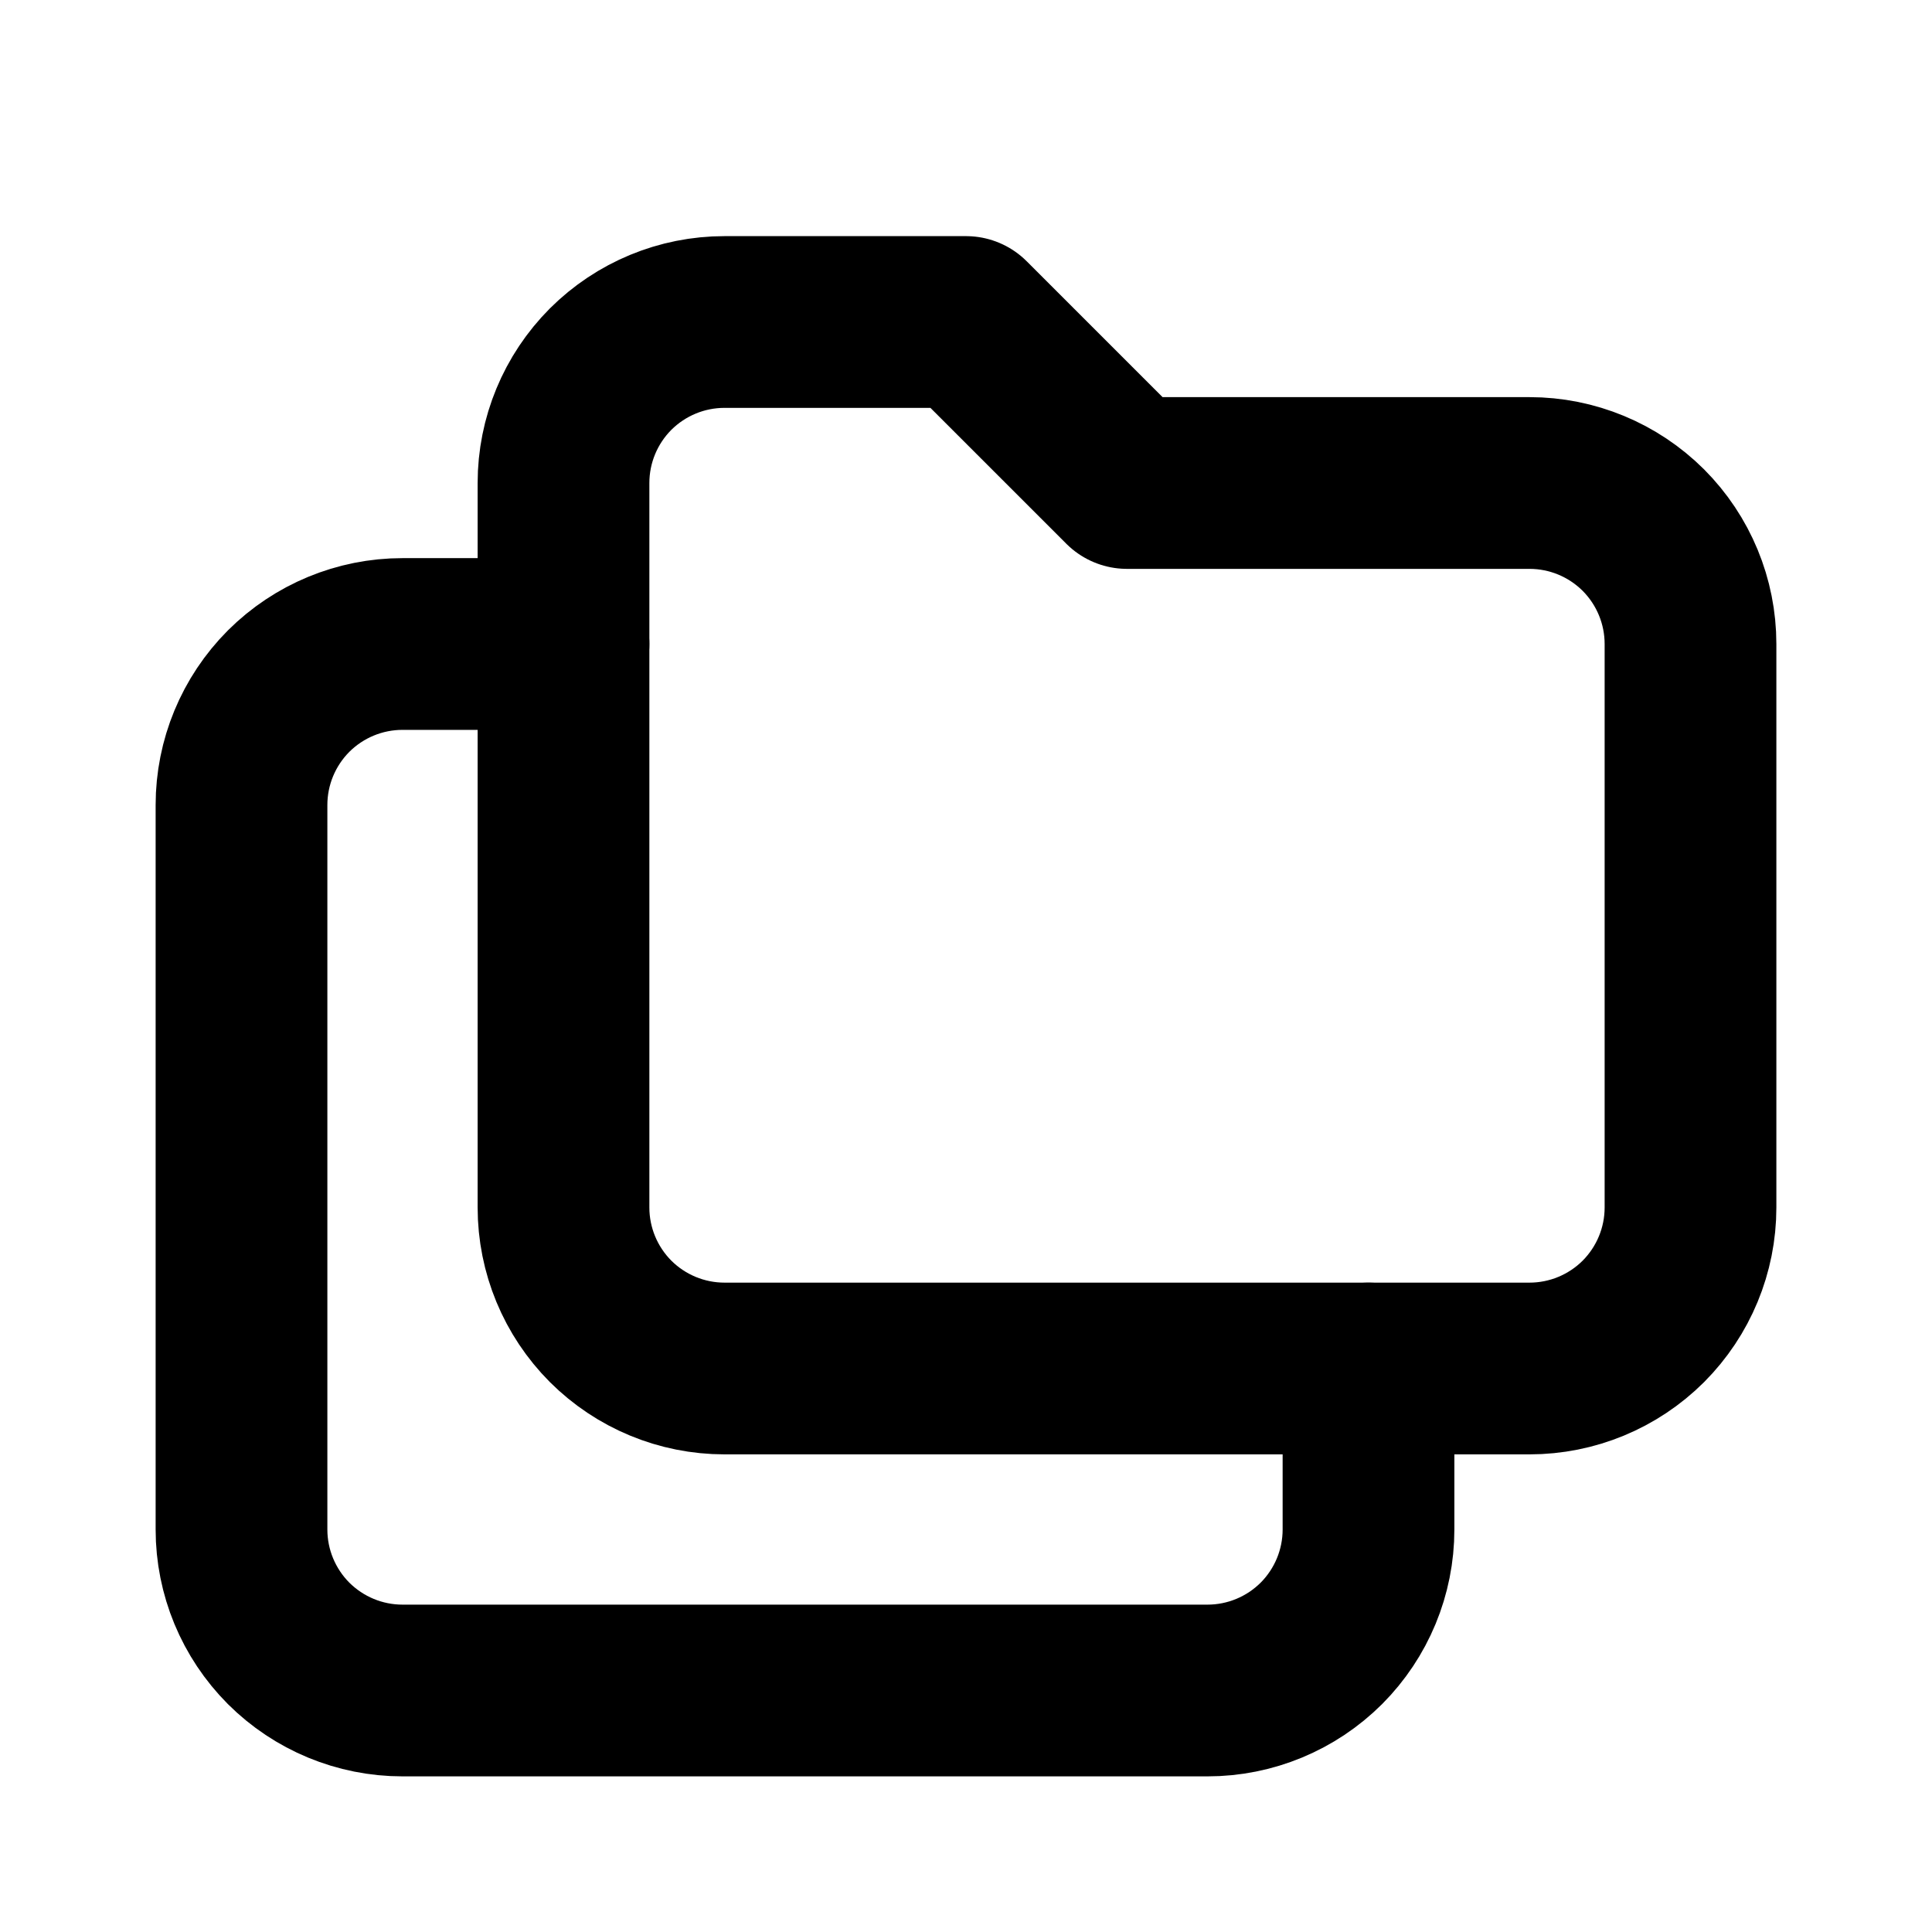
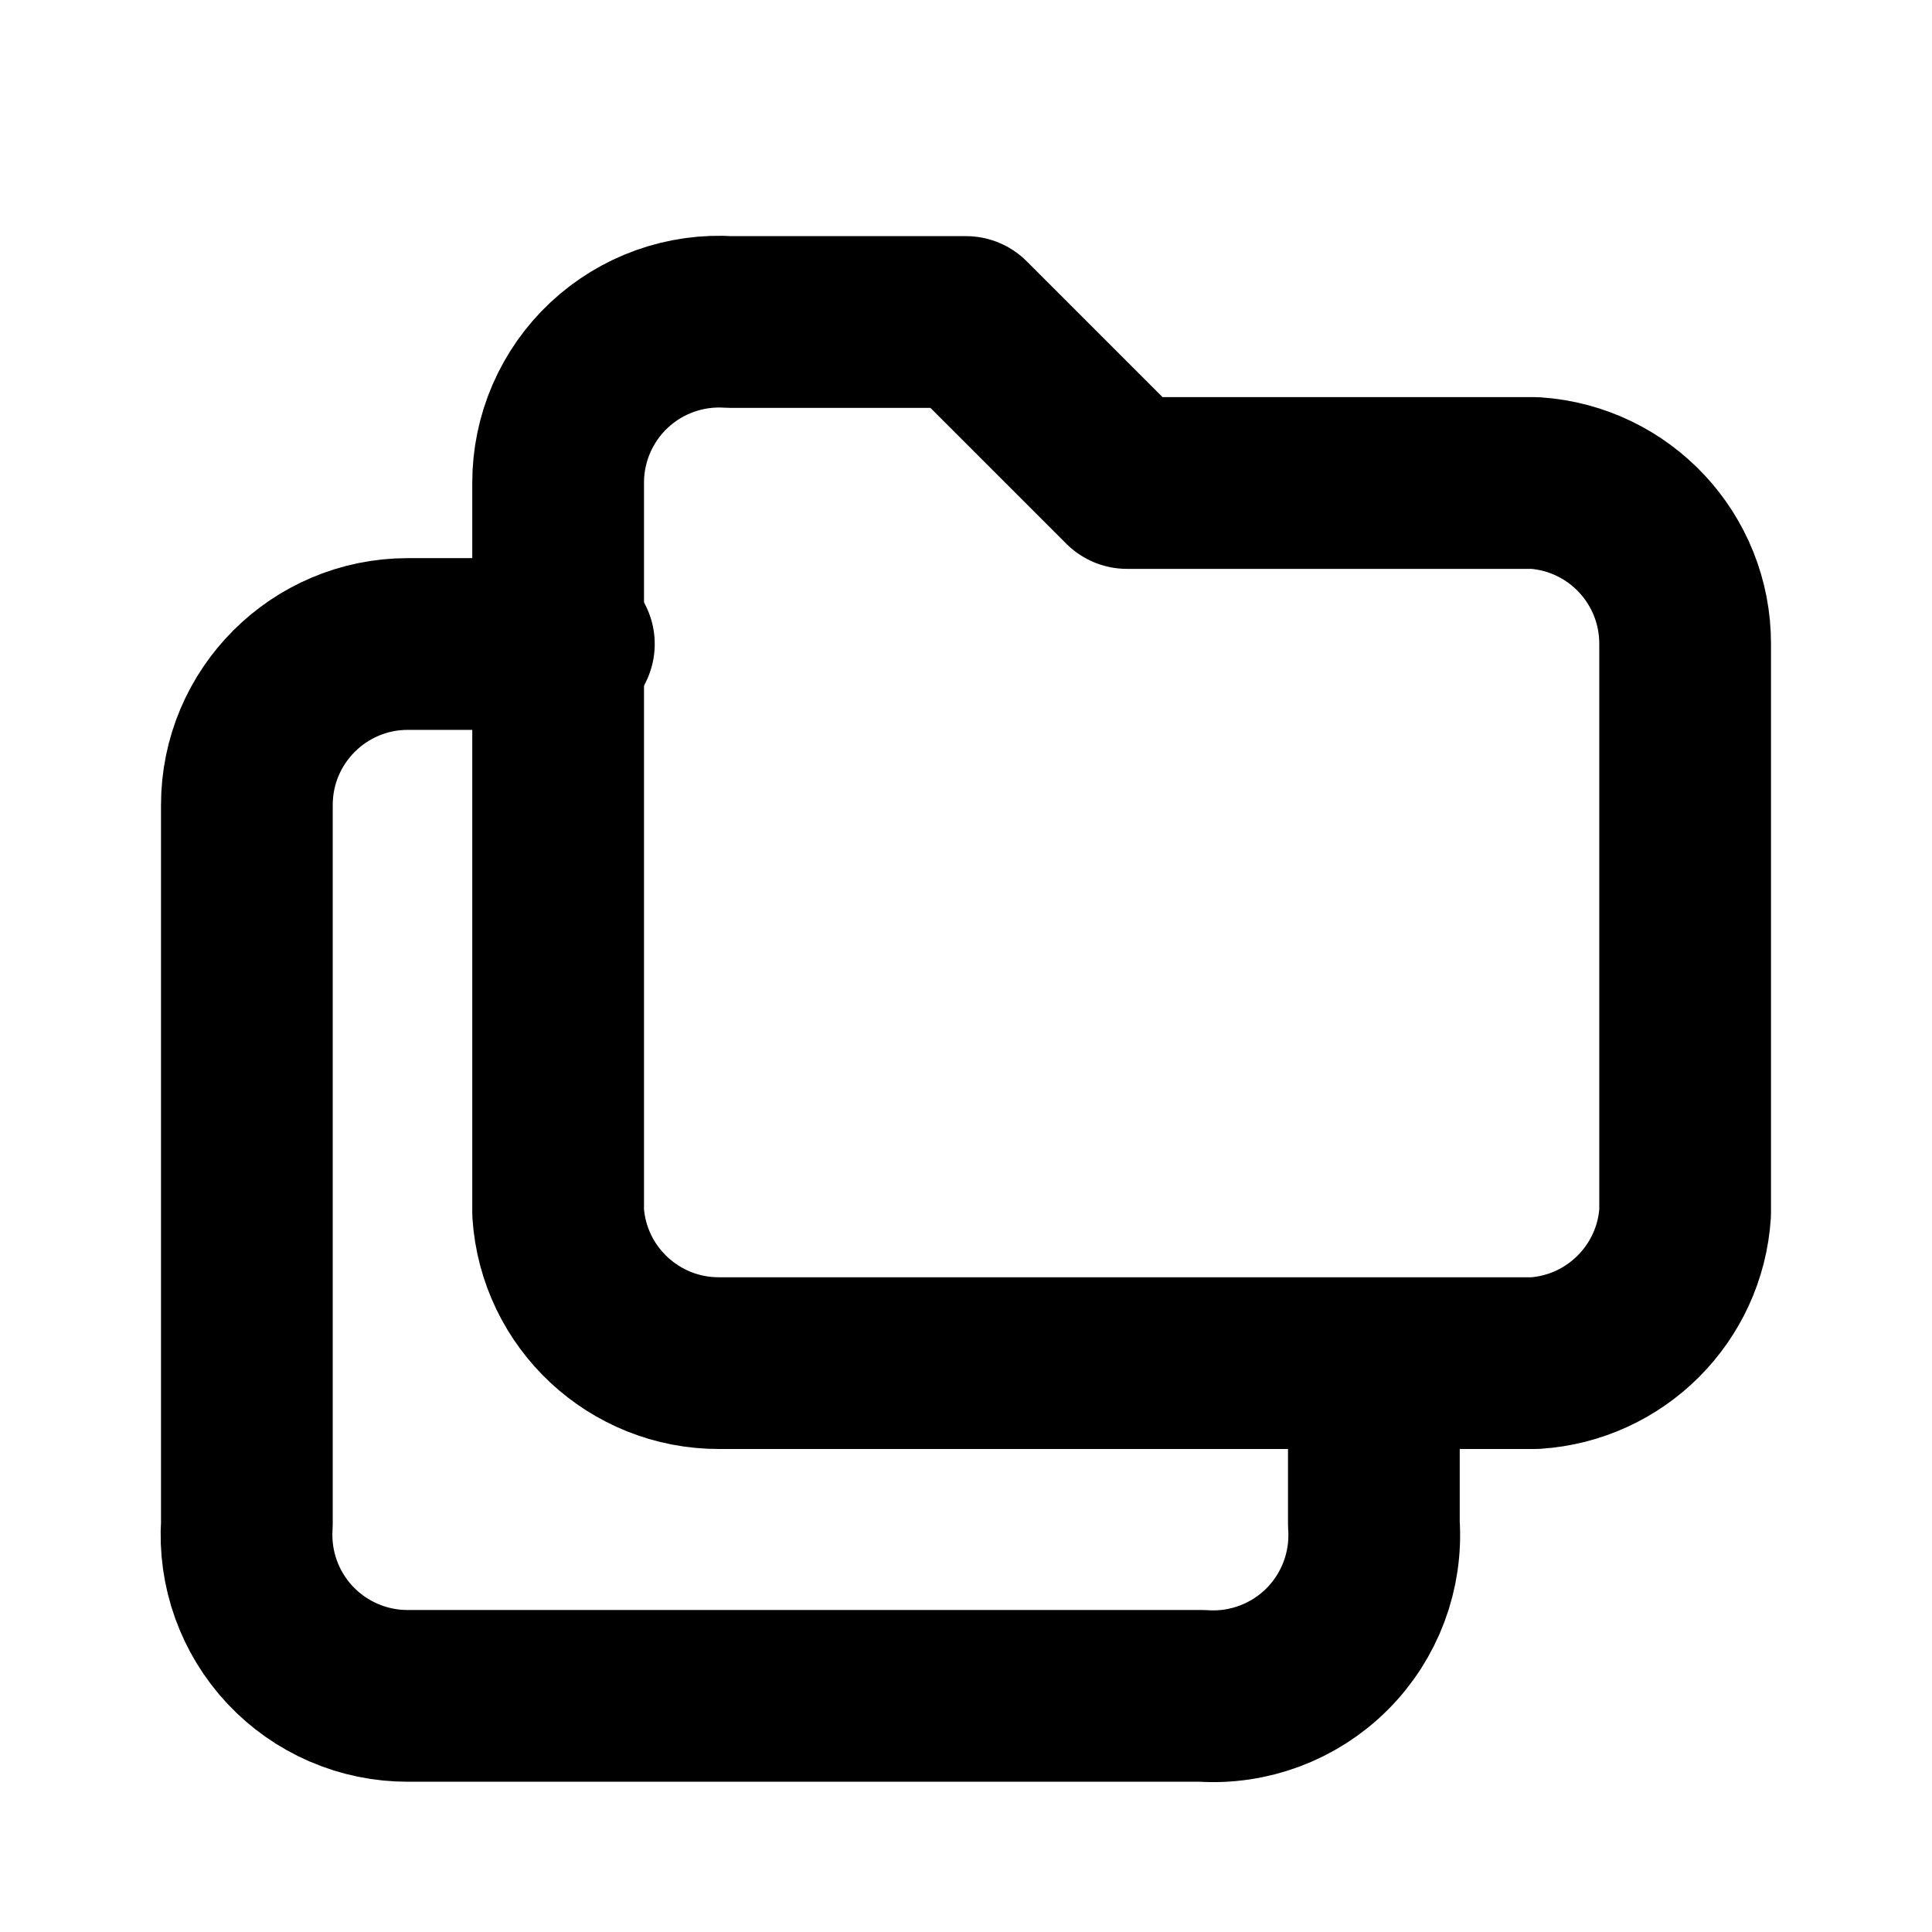
- <svg xmlns="http://www.w3.org/2000/svg" width="1em" height="1em" viewBox="0 0 18 18" fill="none">
-   <path d="M6.75 3H9L10.5 4.5H14.25C14.648 4.5 15.029 4.658 15.311 4.939C15.592 5.221 15.75 5.602 15.75 6V11.25C15.75 11.648 15.592 12.029 15.311 12.311C15.029 12.592 14.648 12.75 14.25 12.75H6.75C6.352 12.75 5.971 12.592 5.689 12.311C5.408 12.029 5.25 11.648 5.25 11.25V4.5C5.25 4.102 5.408 3.721 5.689 3.439C5.971 3.158 6.352 3 6.75 3Z" stroke="currentColor" stroke-width="1.6" stroke-linecap="round" stroke-linejoin="round" />
-   <path d="M12.75 12.75V14.25C12.75 14.648 12.592 15.029 12.311 15.311C12.029 15.592 11.648 15.75 11.25 15.75H3.75C3.352 15.75 2.971 15.592 2.689 15.311C2.408 15.029 2.25 14.648 2.25 14.25V7.5C2.25 7.102 2.408 6.721 2.689 6.439C2.971 6.158 3.352 6 3.75 6H5.25" stroke="currentColor" stroke-width="1.6" stroke-linecap="round" stroke-linejoin="round" />
+ <svg xmlns="http://www.w3.org/2000/svg" width="1em" height="1em" fill="none" viewBox="0 0 18 18">
+   <path stroke="currentColor" stroke-linecap="round" stroke-linejoin="round" stroke-width="1.6" d="M6.8 3H9l1.5 1.5h3.8A1.5 1.5 0 0 1 15.7 6v5.3a1.5 1.5 0 0 1-1.4 1.4H6.7a1.5 1.5 0 0 1-1.5-1.4V4.5A1.5 1.5 0 0 1 6.8 3Z" />
+   <path stroke="currentColor" stroke-linecap="round" stroke-linejoin="round" stroke-width="1.6" d="M12.8 12.8v1.4a1.5 1.5 0 0 1-1.6 1.6H3.8a1.5 1.5 0 0 1-1.5-1.6V7.5A1.5 1.5 0 0 1 3.8 6h1.5" />
</svg>
